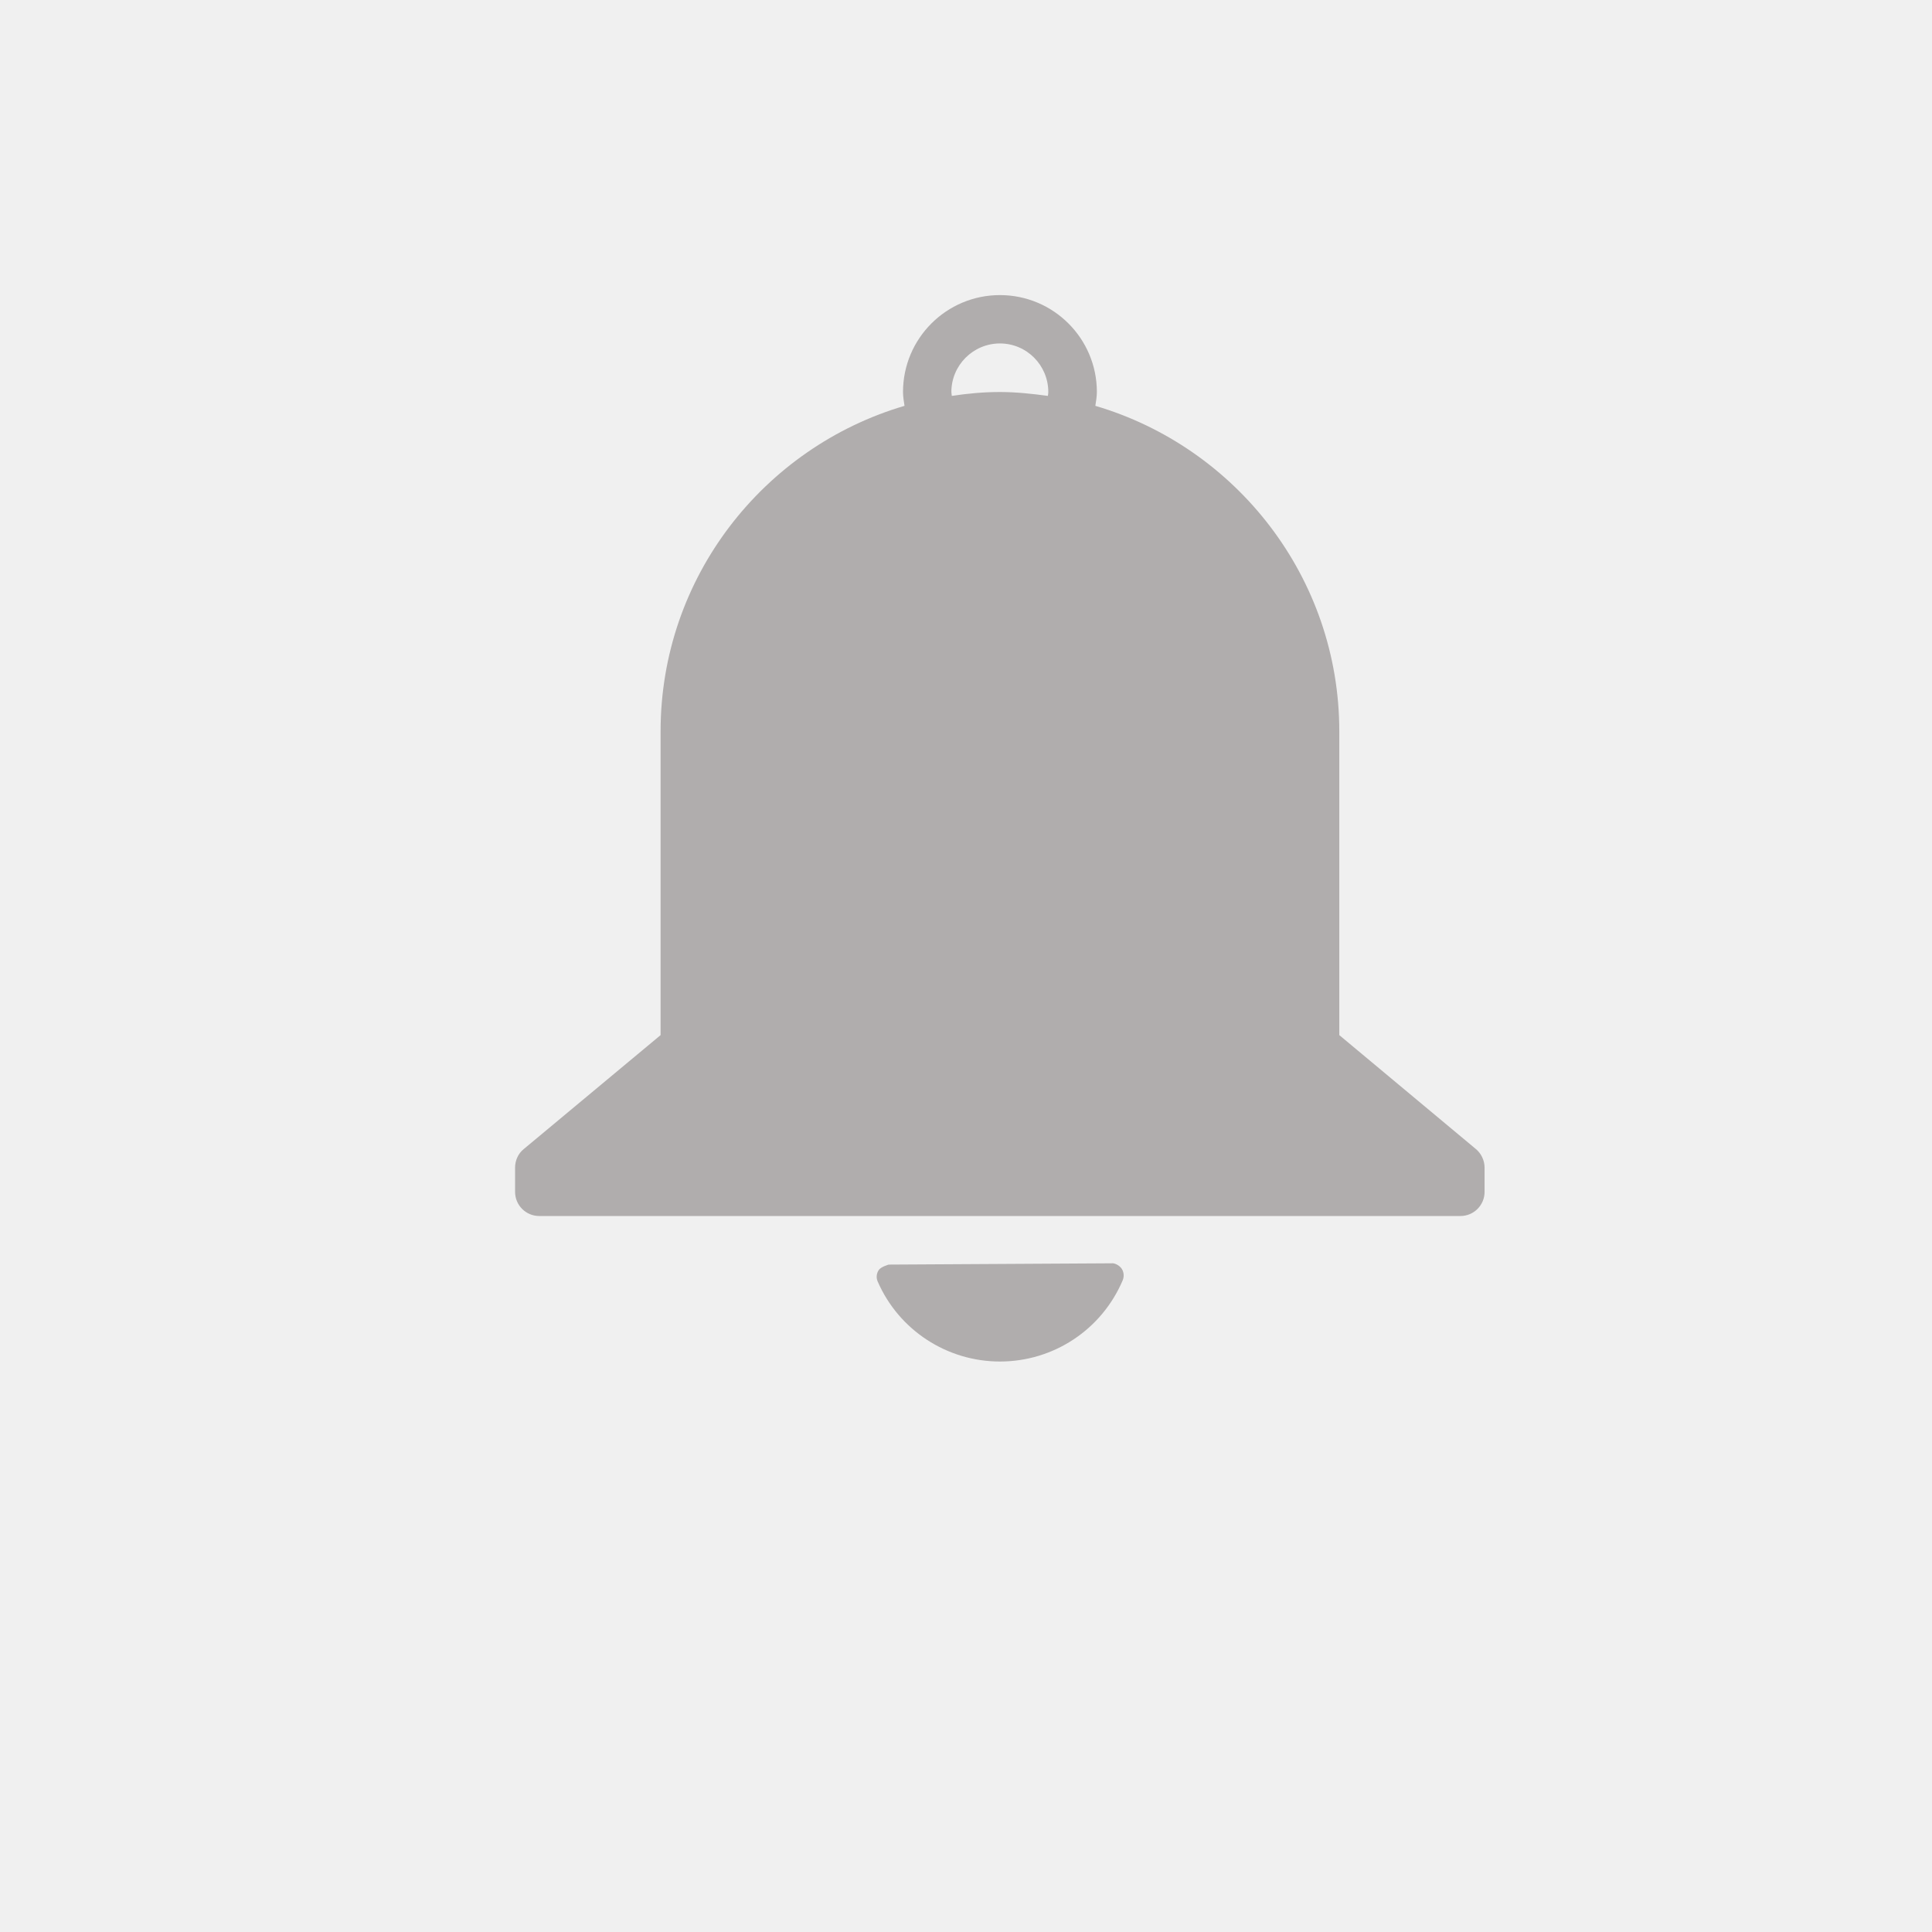
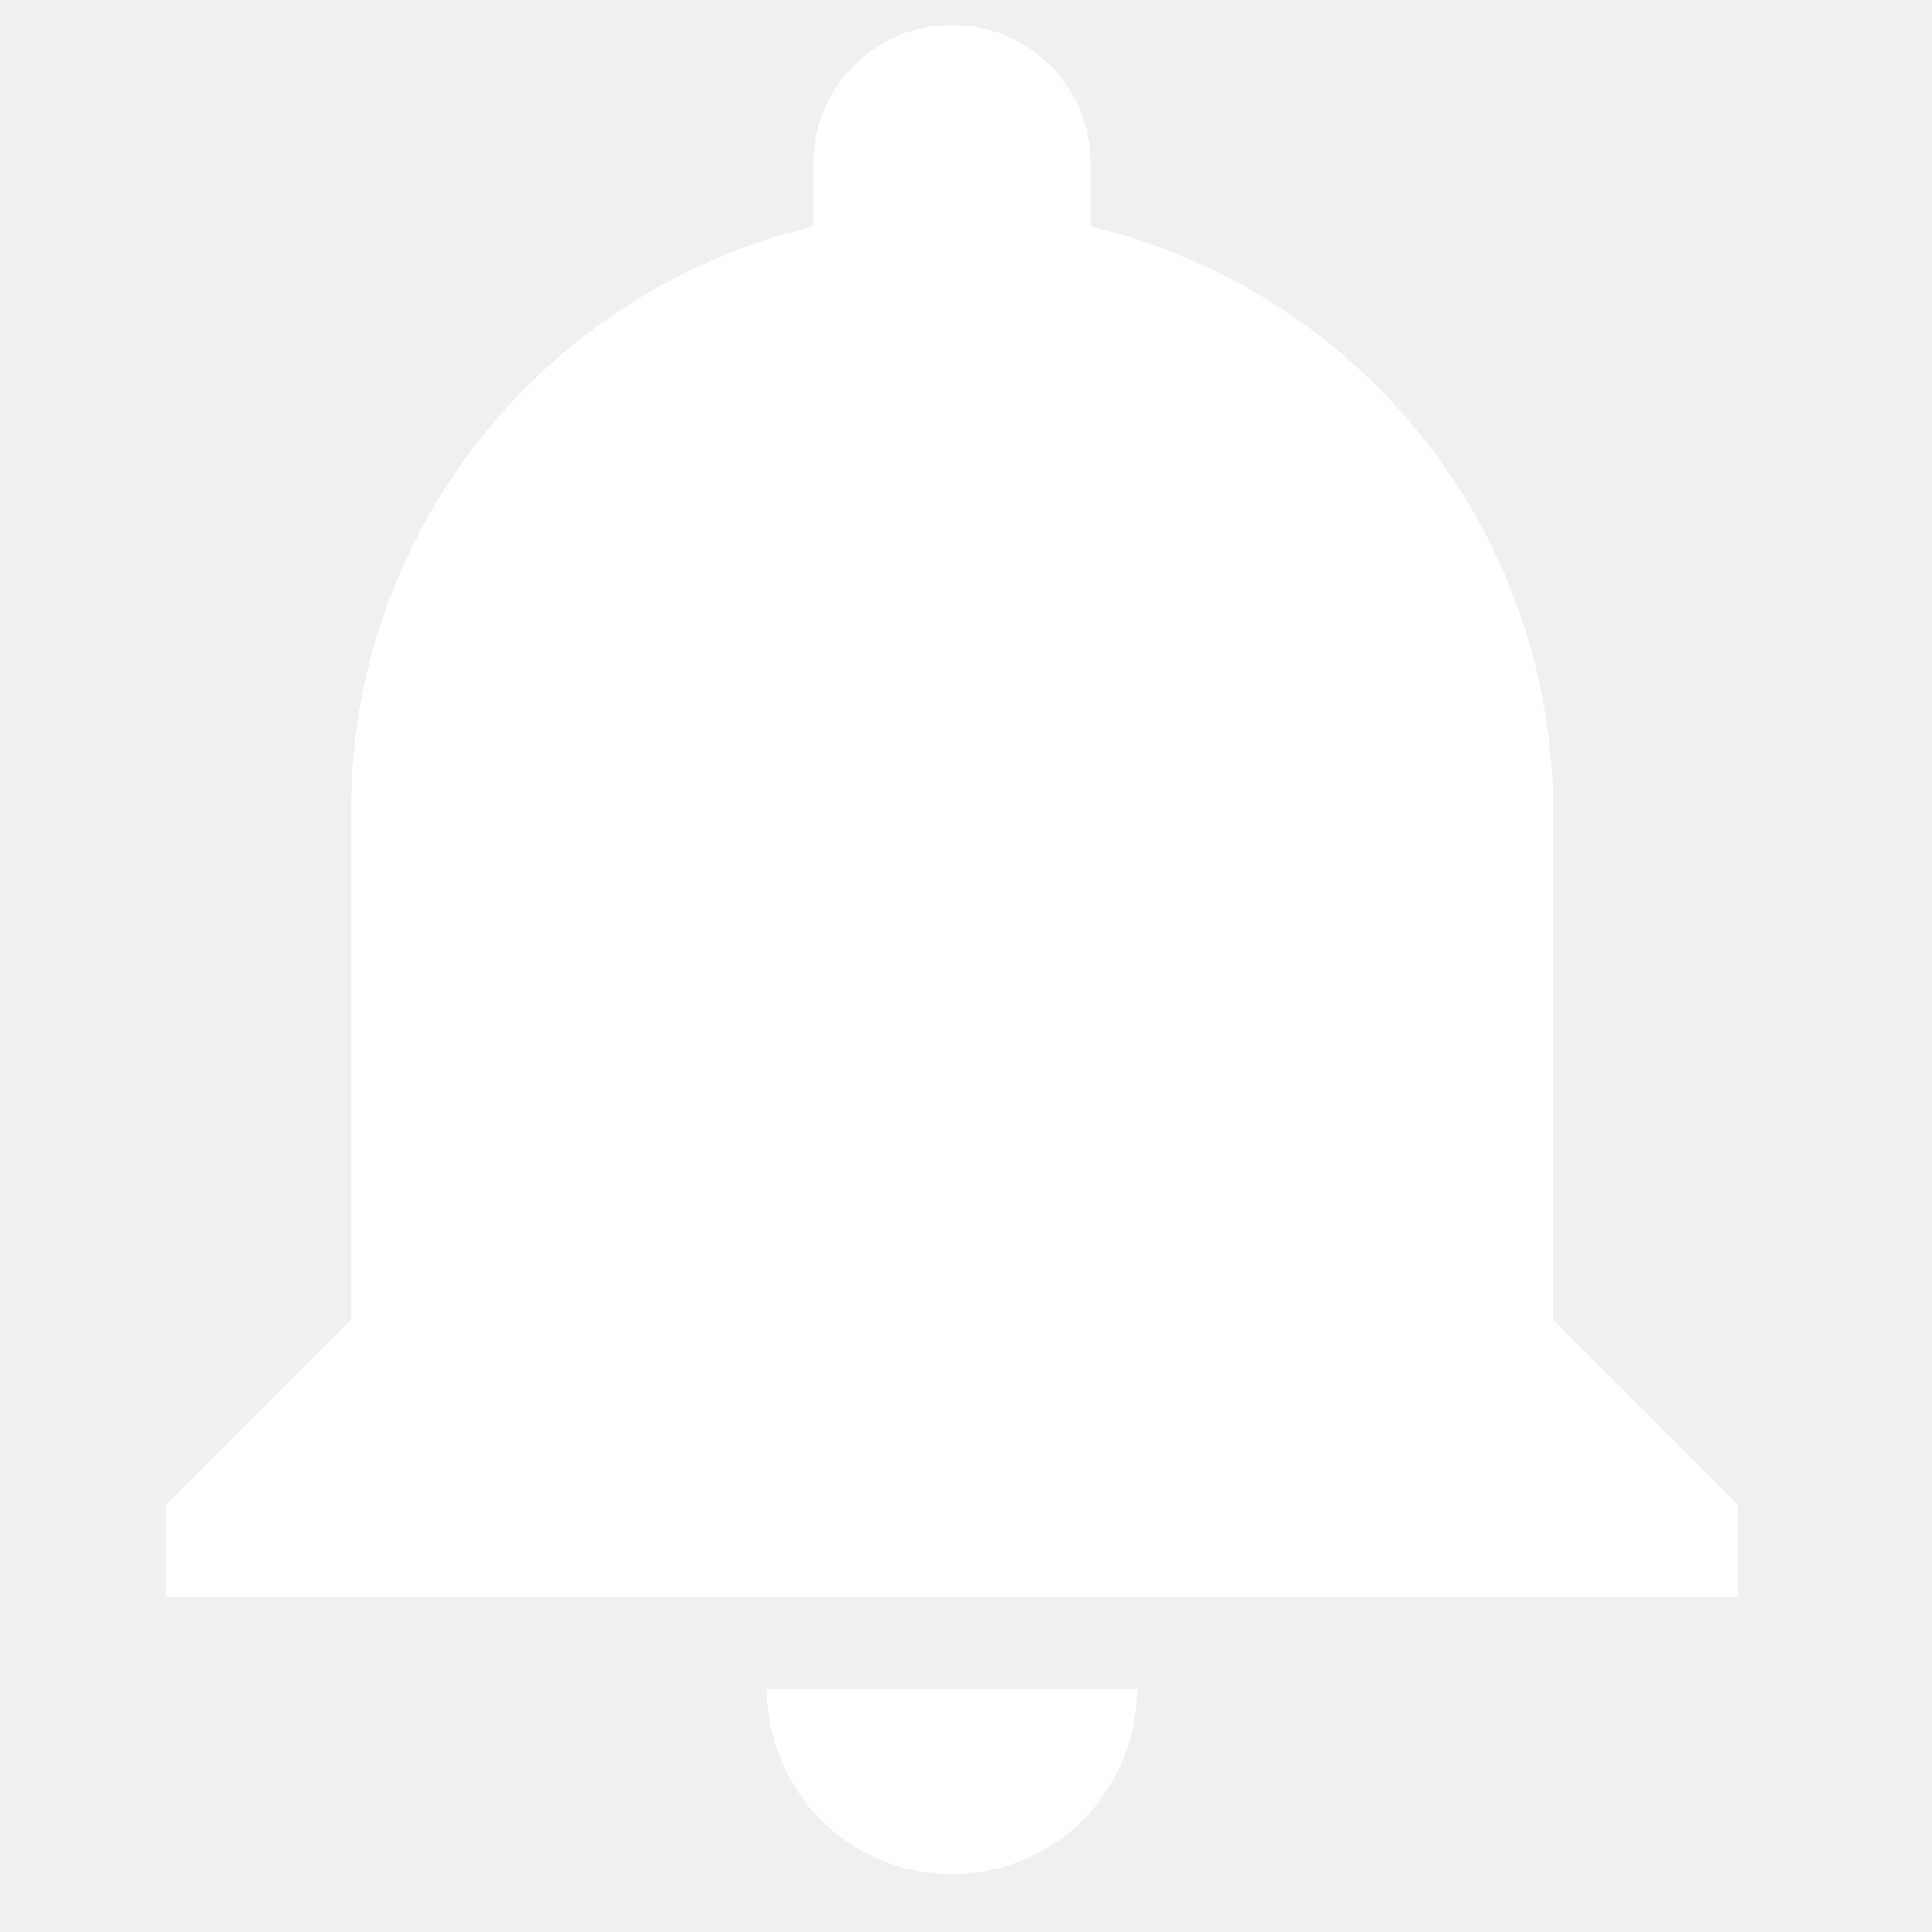
<svg xmlns="http://www.w3.org/2000/svg" width="500" zoomAndPan="magnify" viewBox="0 0 375 375" height="500" preserveAspectRatio="xMidYMid meet" version="1.0">
  <defs>
-     <clipPath id="780f4d4c00">
-       <path d="M 170 245 L 219 245 L 219 264.273 L 170 264.273 Z M 170 245 " clip-rule="nonzero" />
-     </clipPath>
-     <clipPath id="395f30fc17">
-       <path d="M 99.977 57.273 L 288.227 57.273 L 288.227 237 L 99.977 237 Z M 99.977 57.273 " clip-rule="nonzero" />
+     <clipPath id="e0f3a9226a">
+       <path d="M 32.07 4.836 L 337.32 4.836 L 337.32 364 L 32.07 364 Z M 32.07 4.836 " clip-rule="nonzero" />
    </clipPath>
  </defs>
-   <g clip-path="url(#780f4d4c00)">
-     <path fill="#b0adad" d="M 217.719 246.254 C 217.258 245.582 216.336 245.121 215.75 245.207 L 172.508 245.457 C 172.508 245.457 170.957 245.875 170.539 246.547 C 170.117 247.215 170.035 248.055 170.371 248.766 C 174.477 258.195 183.82 264.27 194.086 264.27 C 204.52 264.27 213.863 258.07 217.93 248.473 C 218.223 247.719 218.137 246.883 217.719 246.254 Z M 217.719 246.254 " fill-opacity="1" fill-rule="nonzero" />
-   </g>
-   <g clip-path="url(#395f30fc17)">
-     <path fill="#b0adad" d="M 286.48 223.039 L 259.957 200.914 L 259.957 141.961 C 259.957 112.086 239.926 86.816 212.605 78.773 C 212.734 77.895 212.902 77.012 212.902 76.09 C 212.902 65.699 204.477 57.277 194.086 57.277 C 183.695 57.277 175.273 65.699 175.273 76.09 C 175.273 77.012 175.441 77.895 175.566 78.773 C 148.246 86.816 128.219 112.043 128.219 141.961 L 128.219 200.914 L 101.652 223.039 C 100.562 223.918 99.977 225.262 99.977 226.645 L 99.977 231.336 C 99.977 233.934 102.07 236.027 104.668 236.027 L 283.461 236.027 C 286.059 236.027 288.156 233.934 288.156 231.336 L 288.156 226.645 C 288.156 225.262 287.527 223.918 286.48 223.039 Z M 184.742 76.844 C 184.742 76.594 184.66 76.344 184.66 76.09 C 184.66 70.895 188.891 66.664 194.086 66.664 C 199.281 66.664 203.473 70.895 203.473 76.09 C 203.473 76.344 203.43 76.594 203.391 76.844 C 200.328 76.426 197.23 76.09 194.043 76.09 C 190.859 76.09 187.801 76.383 184.742 76.844 Z M 184.742 76.844 " fill-opacity="1" fill-rule="nonzero" />
+   <g clip-path="url(#e0f3a9226a)">
+     <path fill="#ffffff" d="M 184.781 363.781 C 204.613 363.781 220.676 347.719 220.676 327.887 L 148.887 327.887 C 148.887 347.719 164.949 363.781 184.781 363.781 Z M 301.441 256.098 L 301.441 157.387 C 301.441 102.199 263.121 56.164 211.703 43.961 L 211.703 31.758 C 211.703 16.859 199.68 4.836 184.781 4.836 C 169.887 4.836 157.863 16.859 157.863 31.758 L 157.863 43.961 C 106.441 56.164 68.125 102.199 68.125 157.387 L 68.125 256.098 L 32.23 291.992 L 32.23 309.941 L 337.336 309.941 L 337.336 291.992 Z M 301.441 256.098 " fill-opacity="1" fill-rule="nonzero" />
  </g>
</svg>
